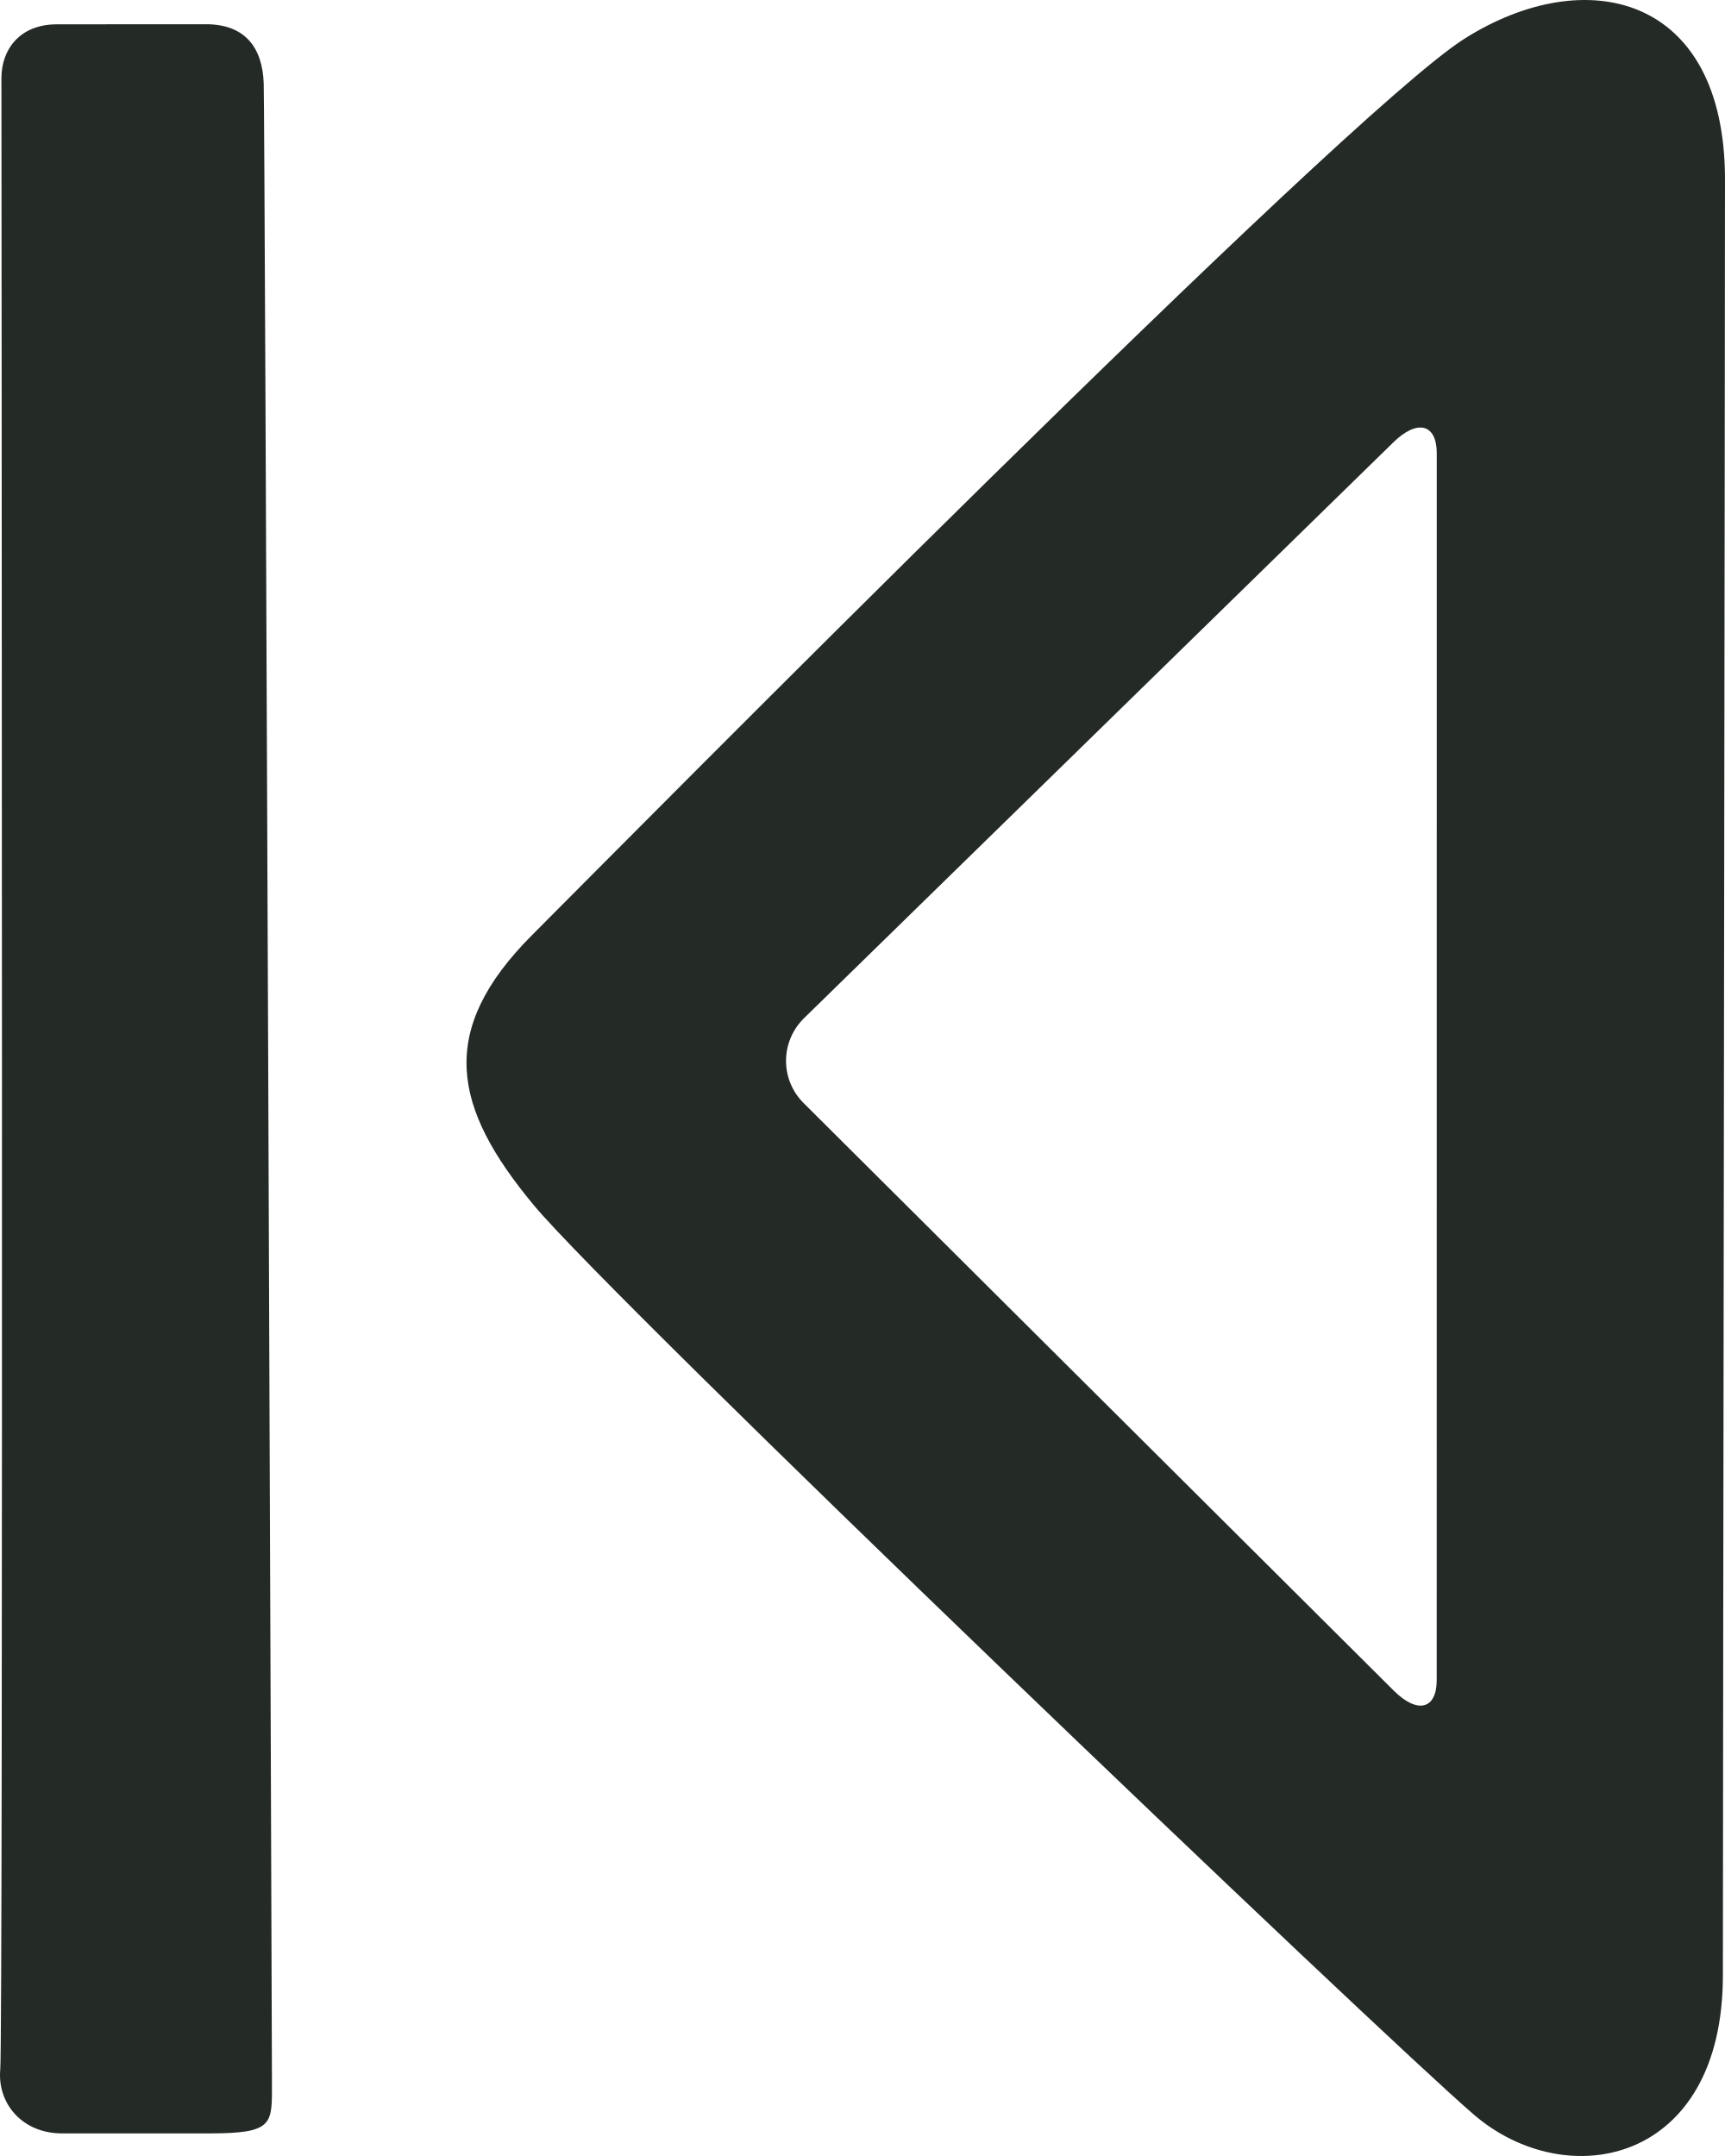
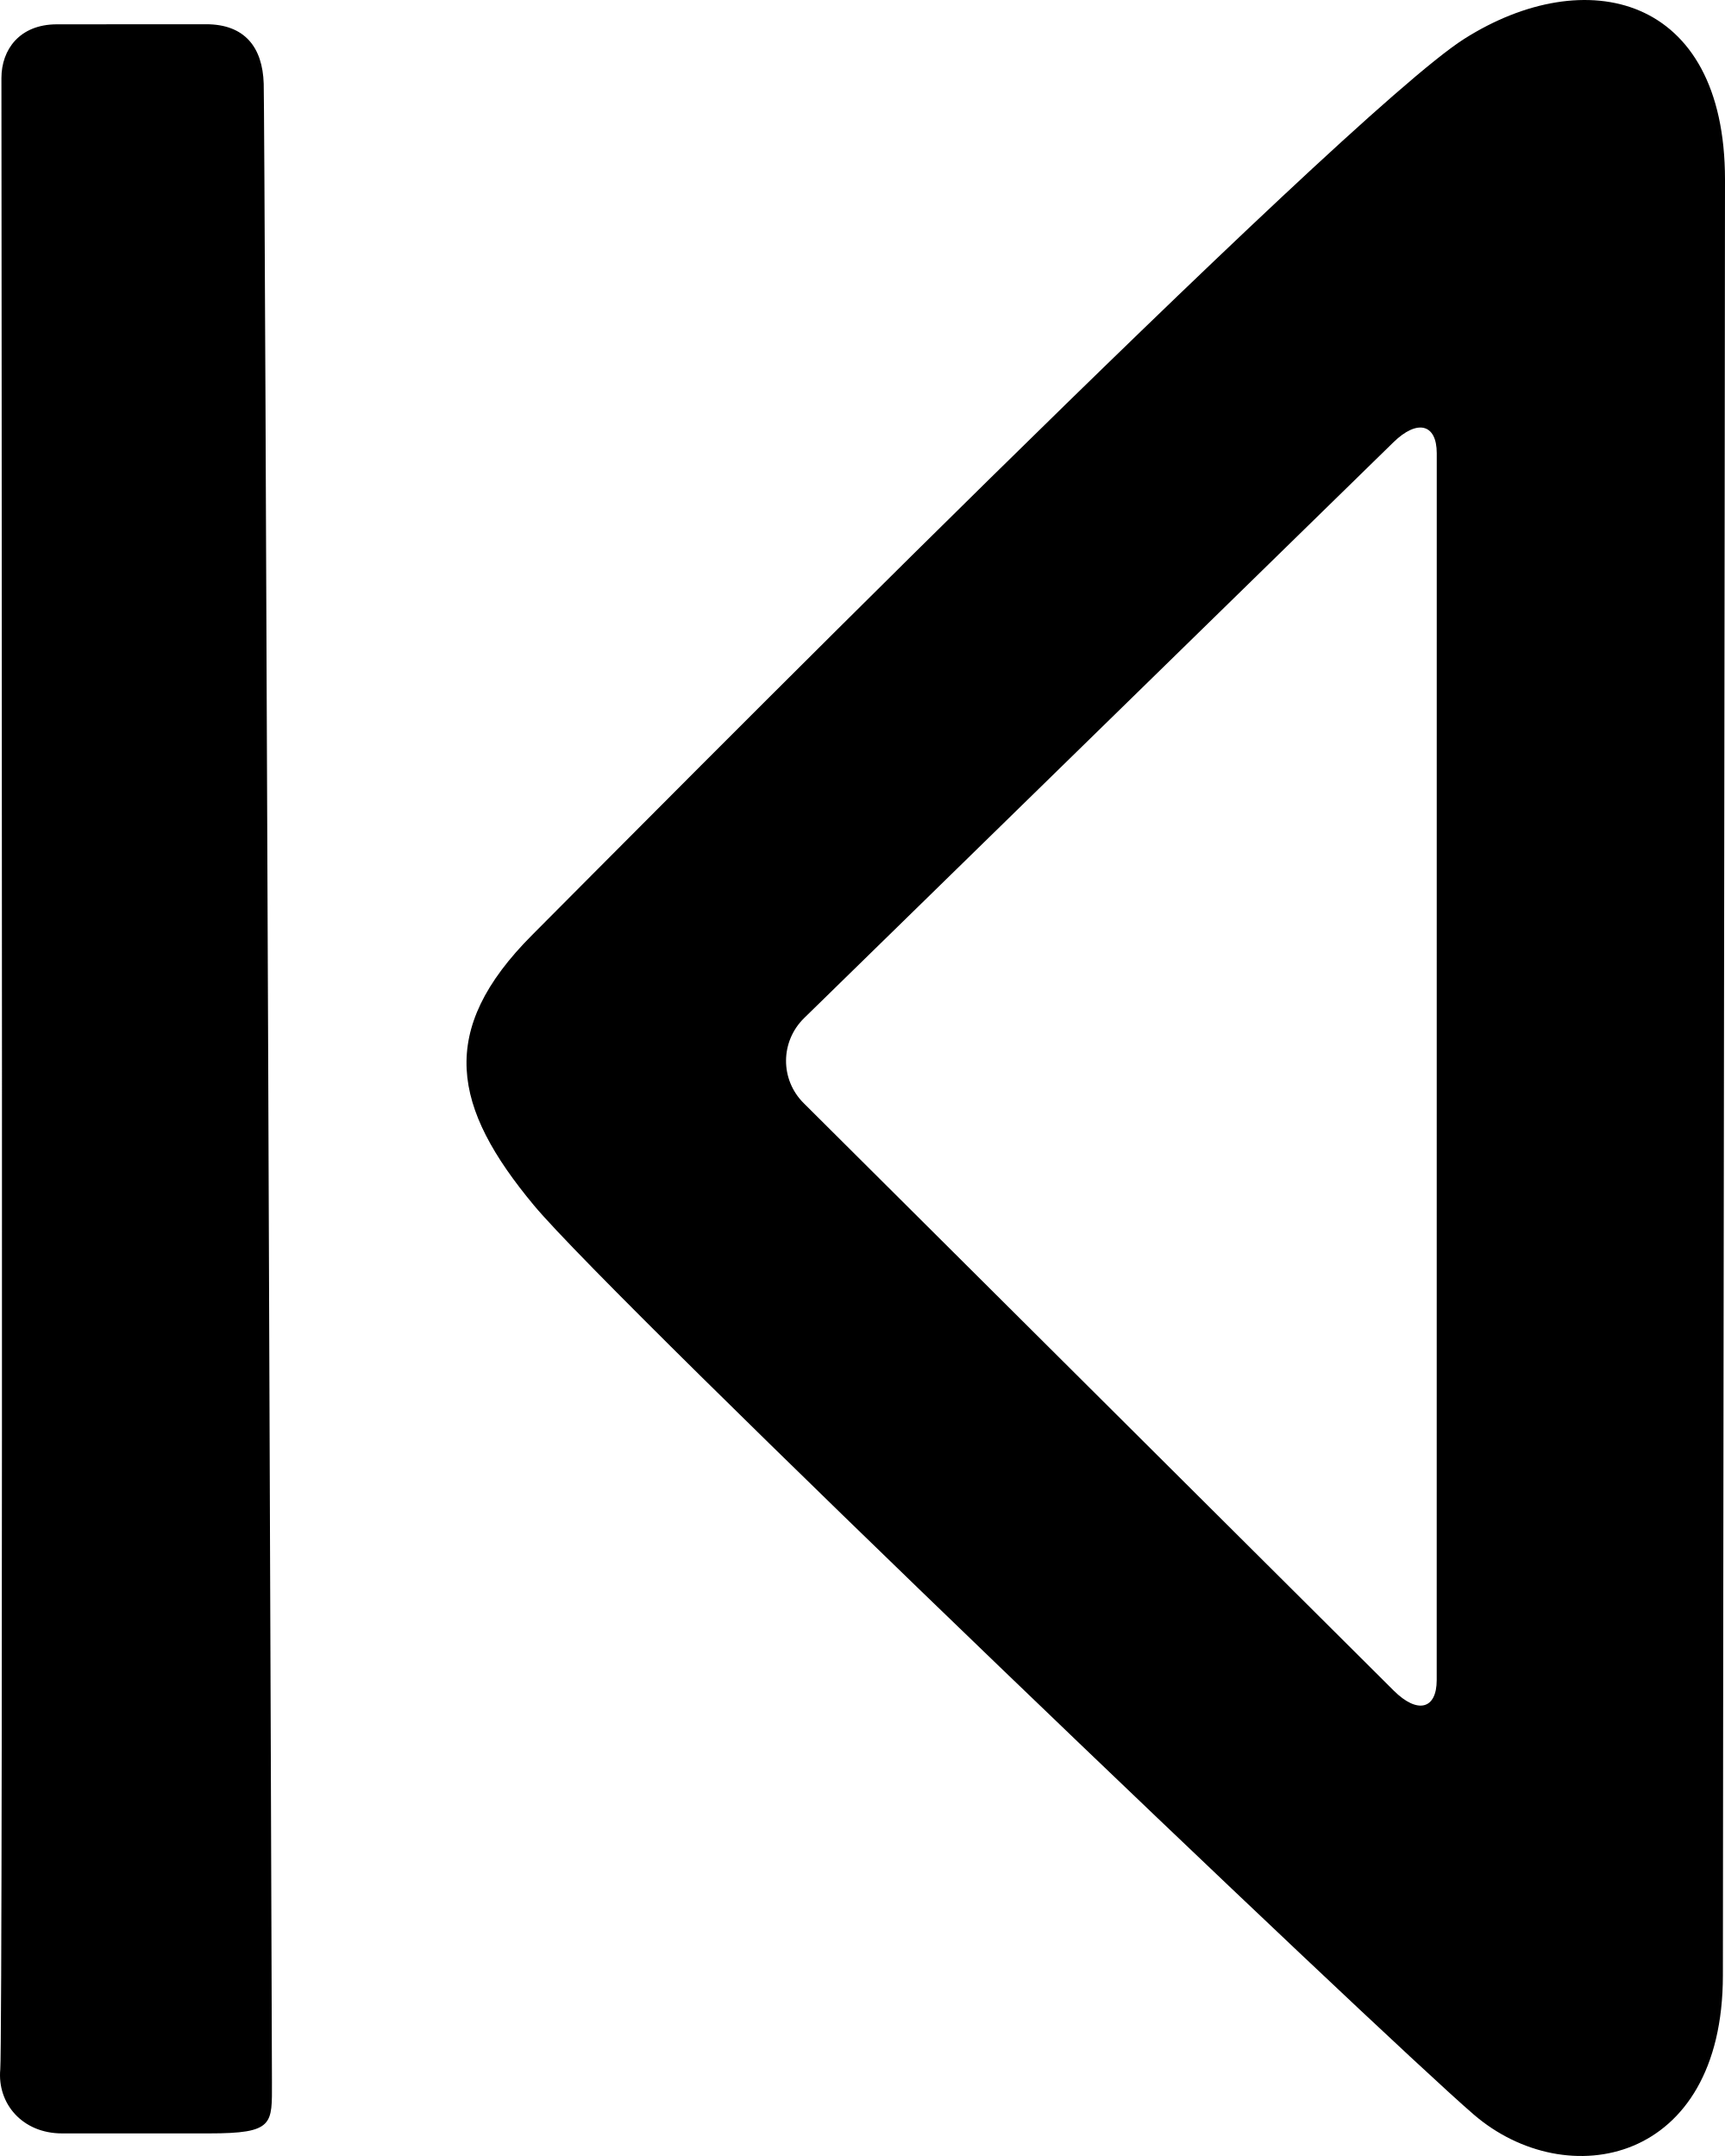
<svg xmlns="http://www.w3.org/2000/svg" width="40" height="50" viewBox="0 0 40 50" fill="none">
-   <path id="Vector" fill-rule="evenodd" clip-rule="evenodd" d="M39.951 45.809C39.951 50.195 36.328 50.89 34.178 49.042C32.027 47.194 14.263 30.217 12.379 27.951C10.495 25.685 10.121 23.906 12.343 21.68C14.566 19.454 31.154 2.673 33.957 0.899C36.76 -0.876 40 -0.14 40 4.167C40 8.473 39.951 41.423 39.951 45.809ZM18.649 23.608C18.092 24.152 18.085 25.034 18.636 25.583L32.319 39.208C32.869 39.755 33.315 39.642 33.315 38.963L33.316 10.511C33.316 9.828 32.864 9.716 32.309 10.259L18.649 23.608ZM0.006 47.994C-0.065 48.779 0.513 49.476 1.439 49.476H4.844C6.363 49.476 6.306 49.265 6.306 48.283C6.306 47.301 6.143 2.783 6.115 1.94C6.089 1.096 5.675 0.562 4.778 0.562C3.881 0.562 2.18 0.562 1.316 0.564C0.453 0.566 0.033 1.151 0.033 1.811C0.033 2.472 0.076 47.209 0.006 47.994Z" fill="#242A26" />
+   <path id="Vector" fill-rule="evenodd" clip-rule="evenodd" d="M39.951 45.809C39.951 50.195 36.328 50.89 34.178 49.042C32.027 47.194 14.263 30.217 12.379 27.951C10.495 25.685 10.121 23.906 12.343 21.68C14.566 19.454 31.154 2.673 33.957 0.899C36.76 -0.876 40 -0.14 40 4.167C40 8.473 39.951 41.423 39.951 45.809ZM18.649 23.608C18.092 24.152 18.085 25.034 18.636 25.583L32.319 39.208C32.869 39.755 33.315 39.642 33.315 38.963L33.316 10.511C33.316 9.828 32.864 9.716 32.309 10.259L18.649 23.608ZM0.006 47.994C-0.065 48.779 0.513 49.476 1.439 49.476H4.844C6.363 49.476 6.306 49.265 6.306 48.283C6.306 47.301 6.143 2.783 6.115 1.94C6.089 1.096 5.675 0.562 4.778 0.562C3.881 0.562 2.18 0.562 1.316 0.564C0.453 0.566 0.033 1.151 0.033 1.811C0.033 2.472 0.076 47.209 0.006 47.994Z" fill="black" />
</svg>
